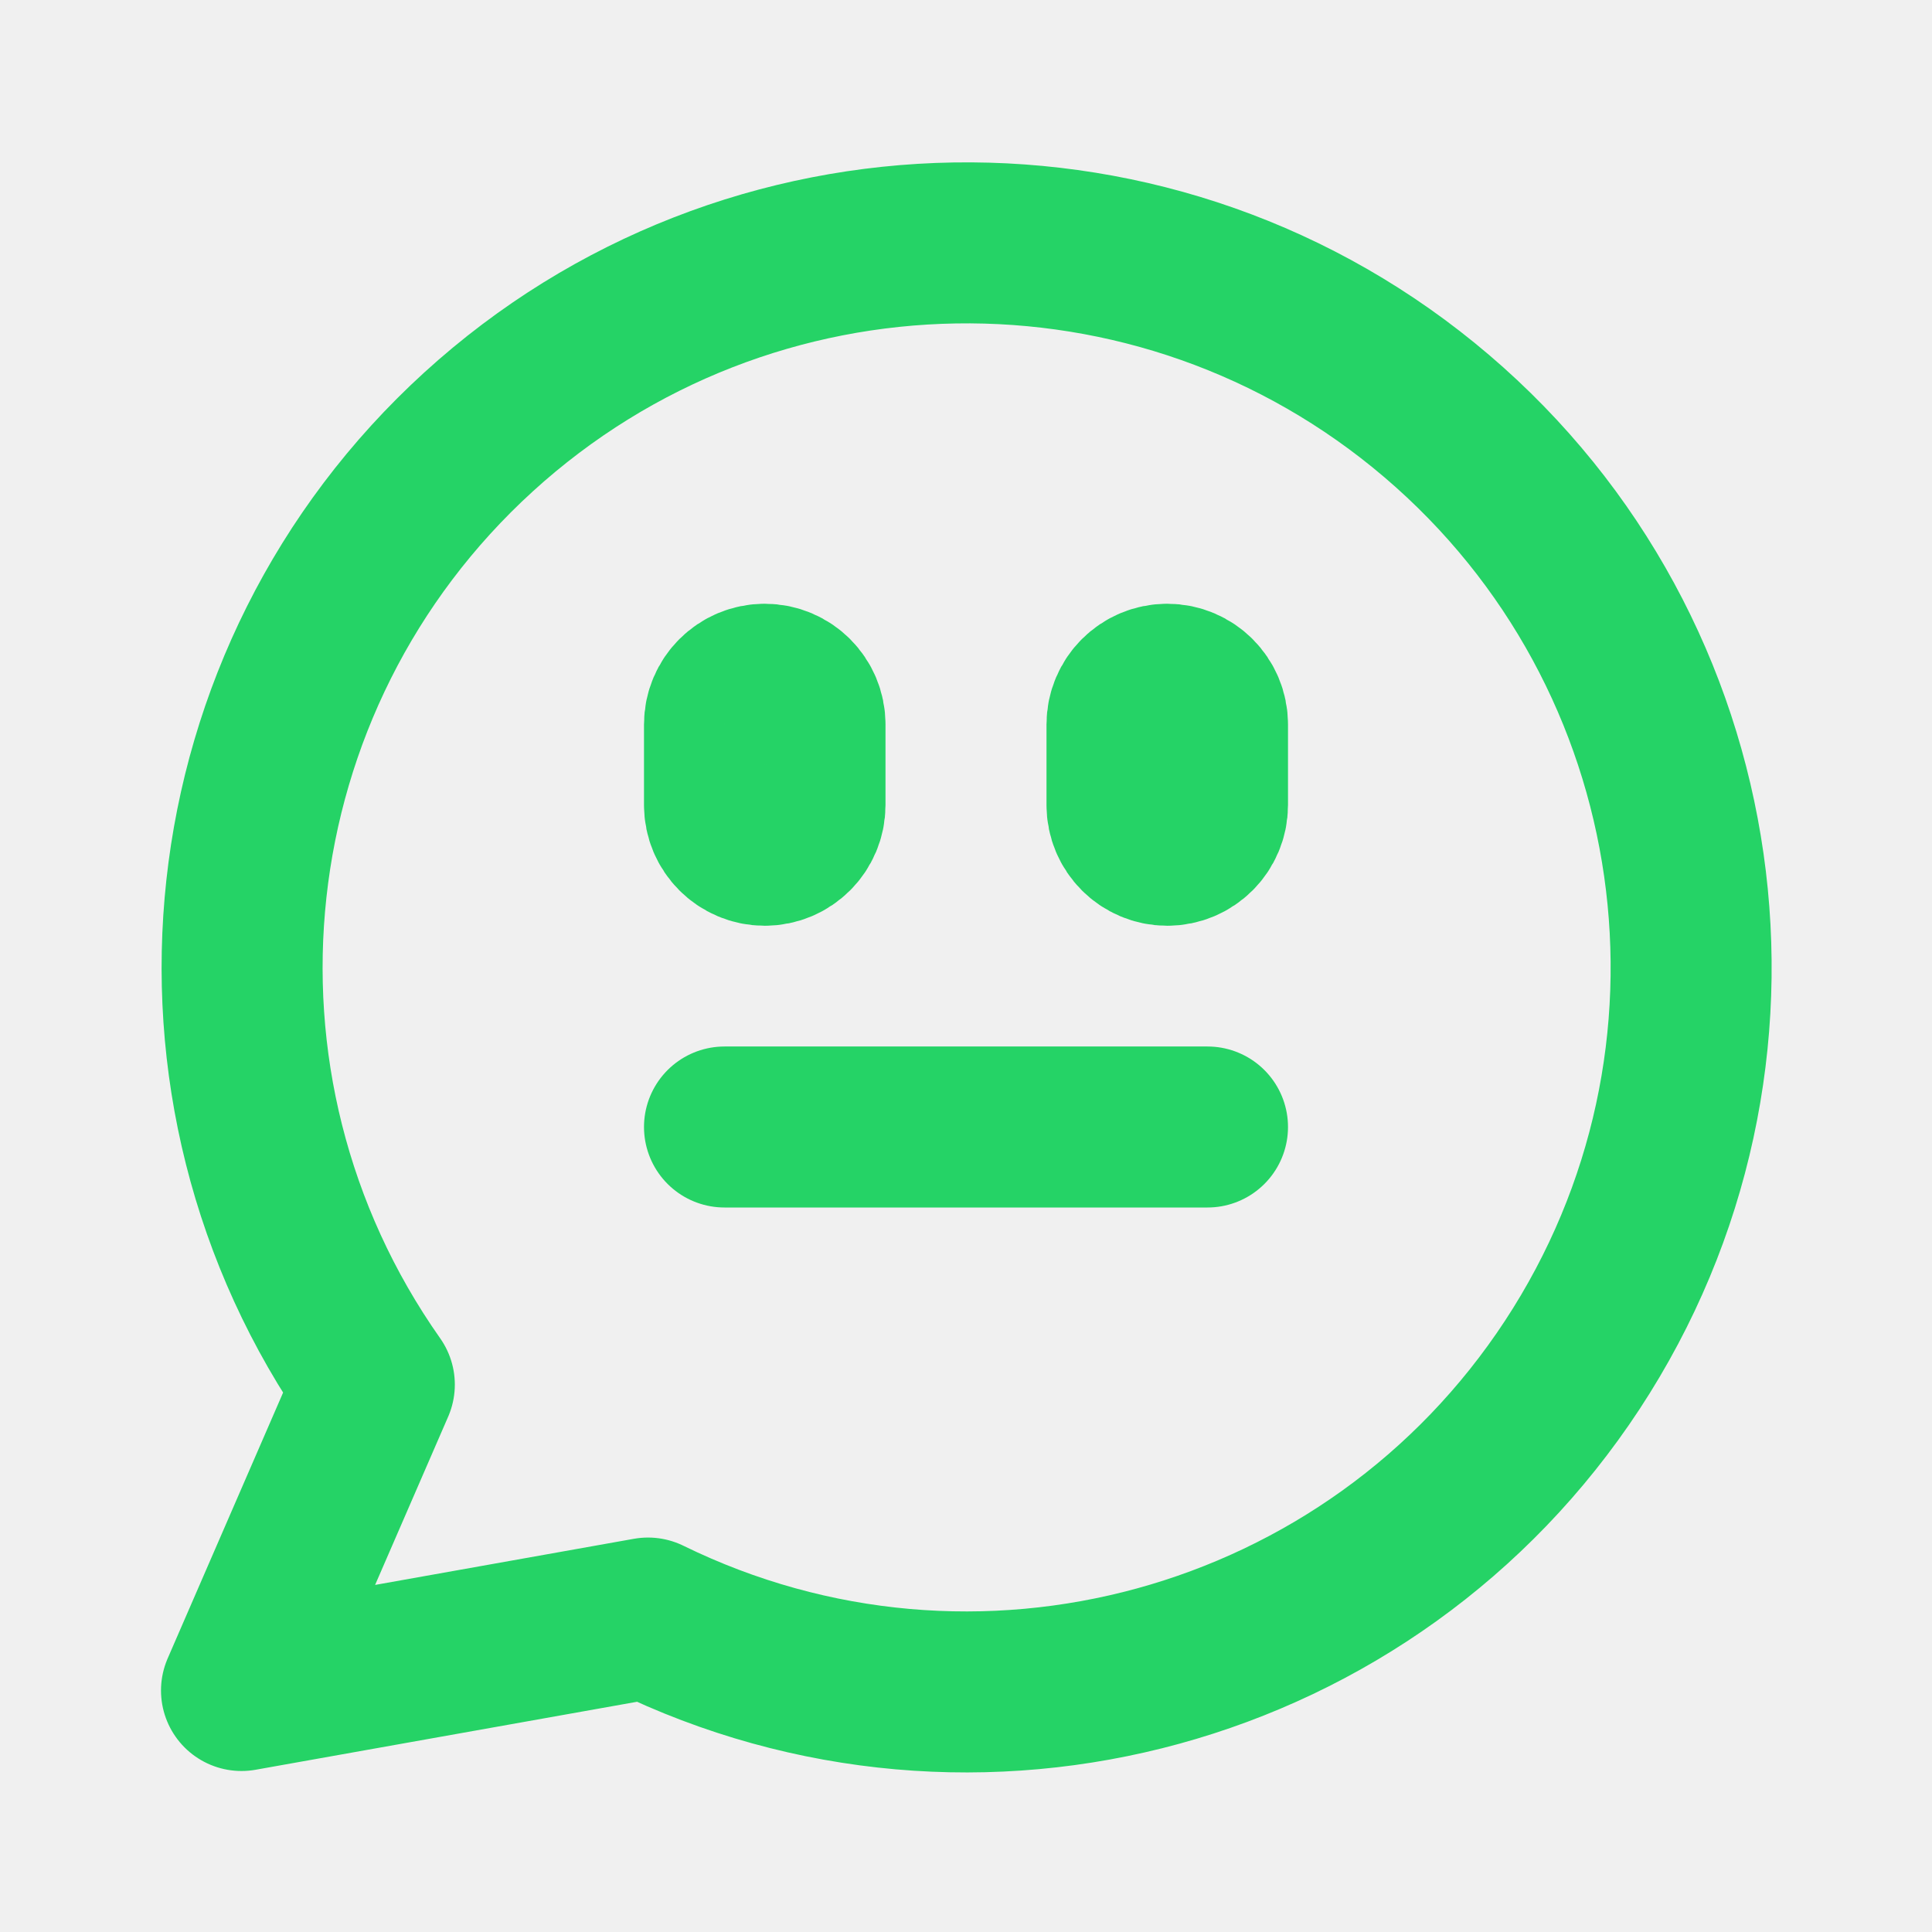
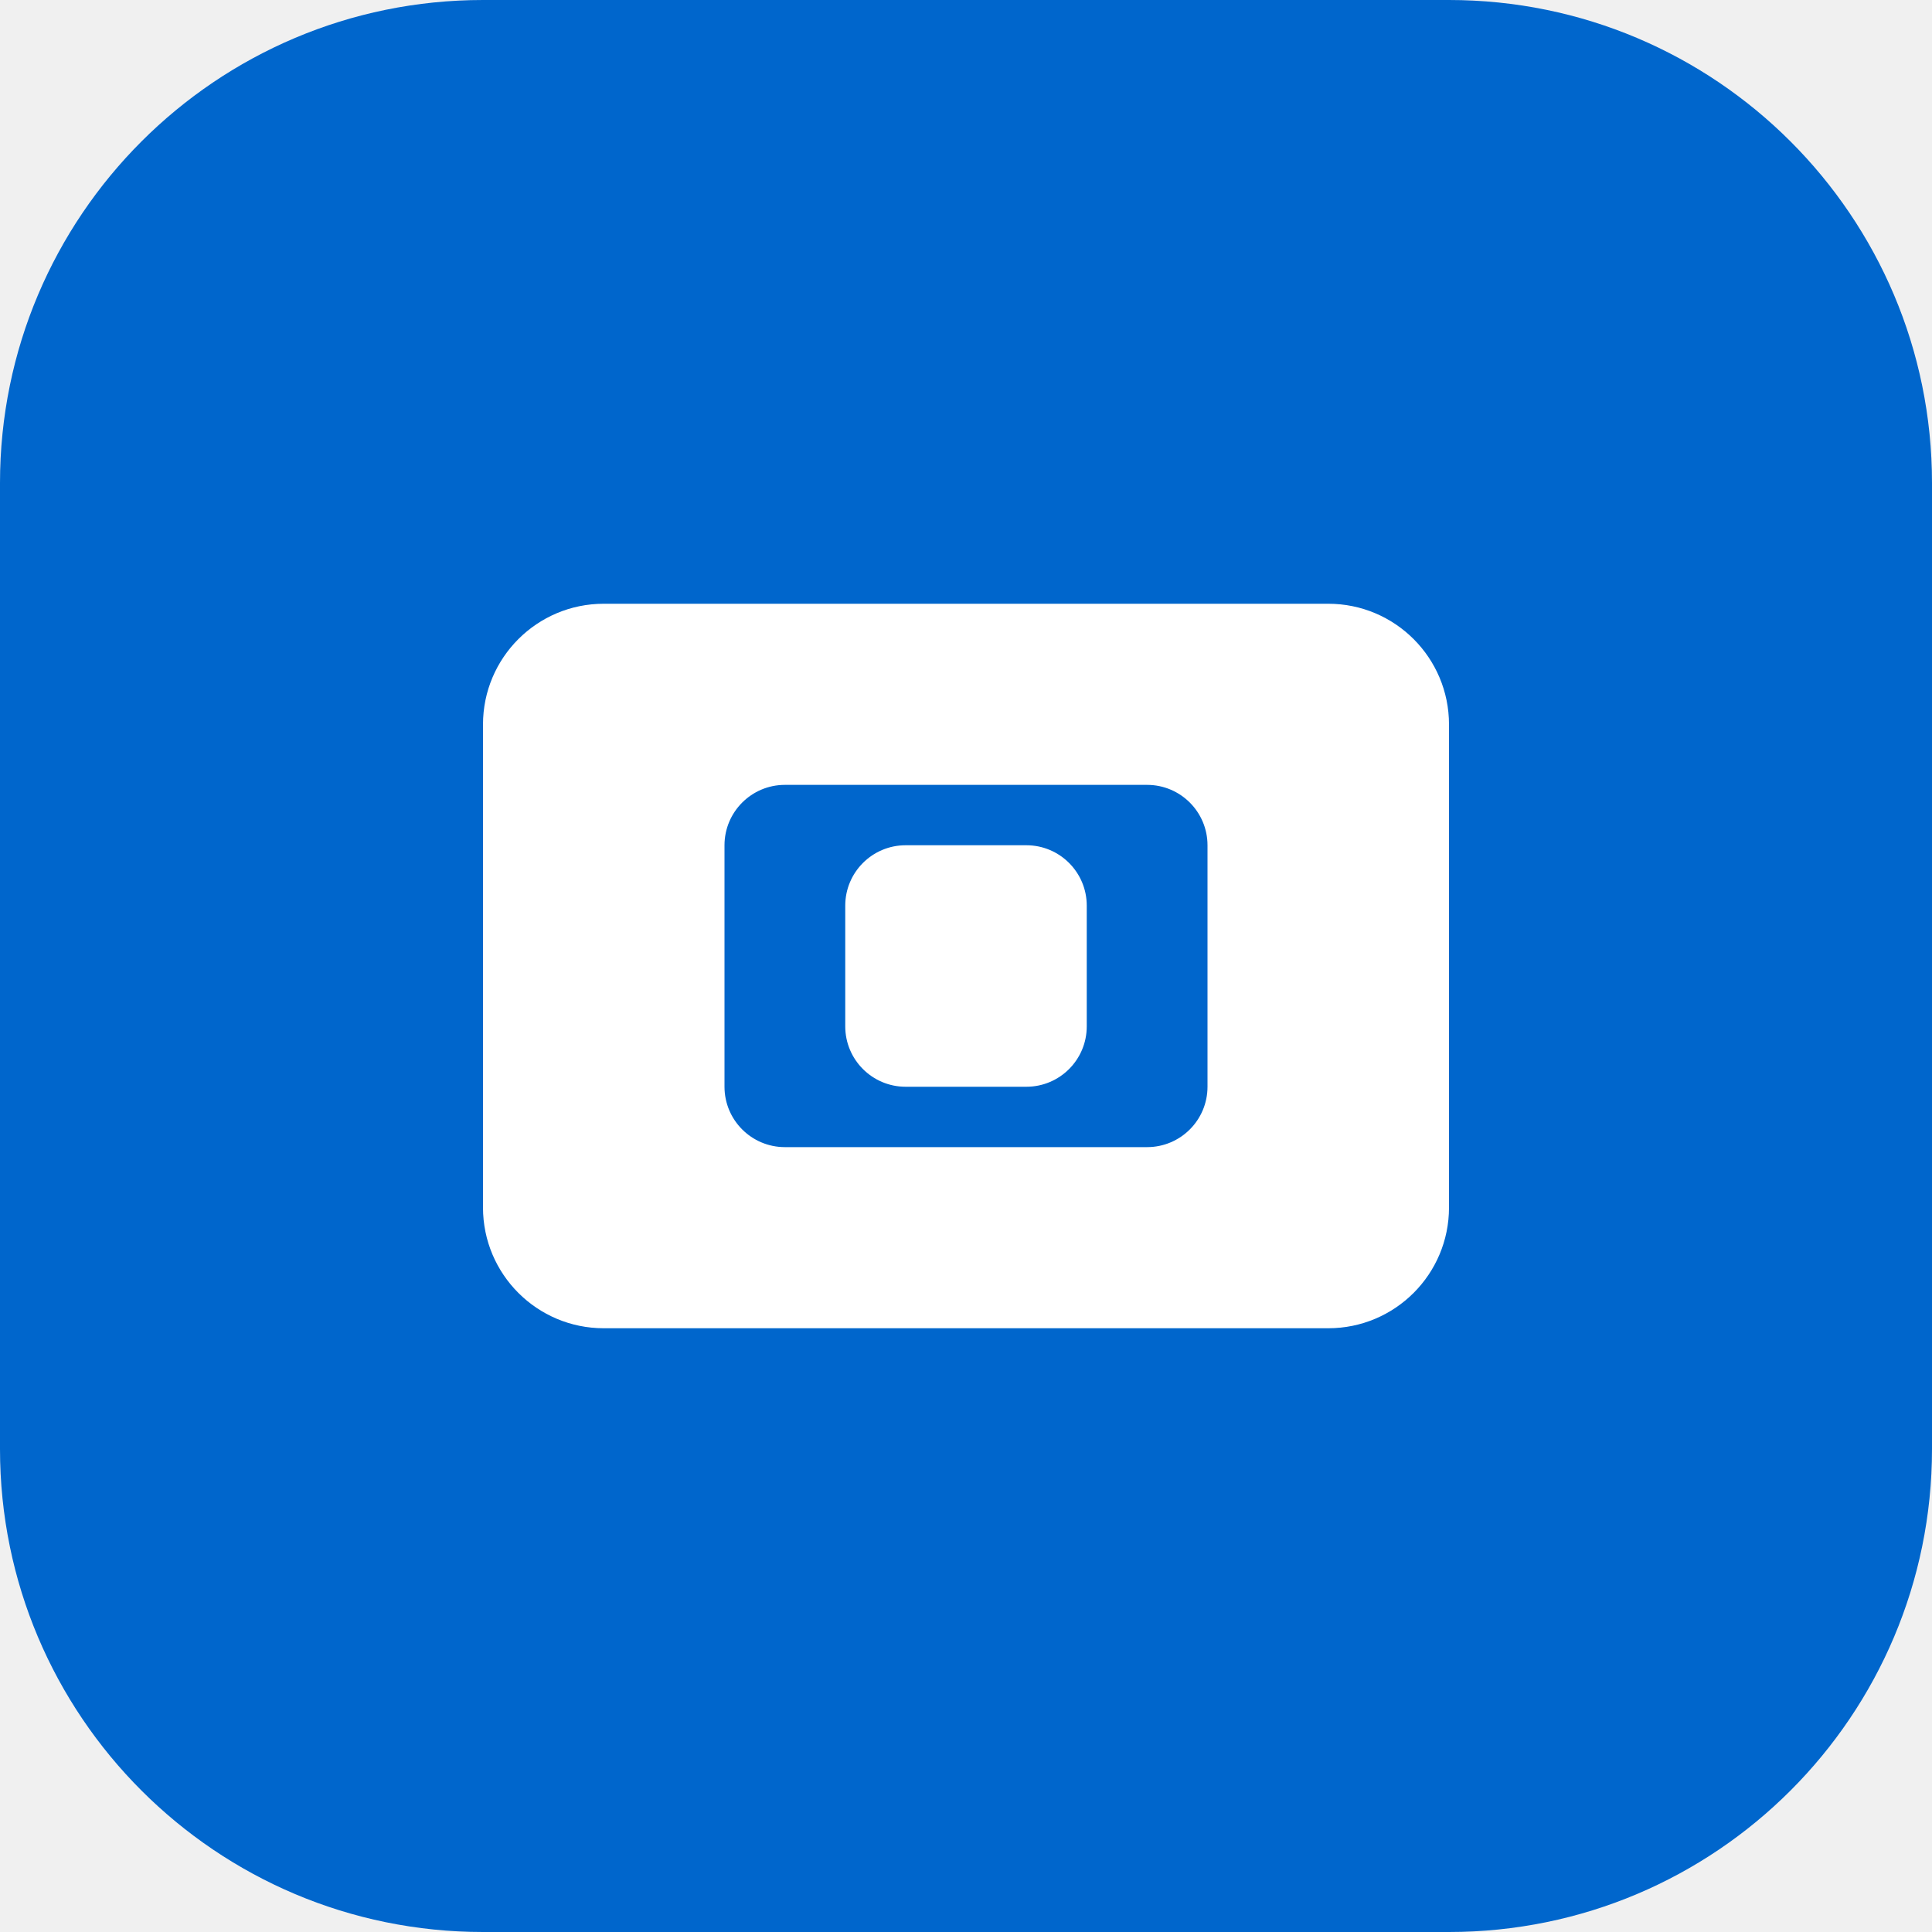
- <svg xmlns="http://www.w3.org/2000/svg" width="24" height="24" viewBox="0 0 24 24" fill="none" stroke="#25D366" stroke-width="2" stroke-linecap="round" stroke-linejoin="round">
-   <path d="M3 21l1.65-3.8a9 9 0 1 1 3.4 2.9L3 21" />
-   <path d="M9 10a.5.5 0 0 0 1 0V9a.5.5 0 0 0-1 0v1Z" />
-   <path d="M14 10a.5.5 0 0 0 1 0V9a.5.5 0 0 0-1 0v1Z" />
-   <path d="M9 14h6" />
+ <svg xmlns="http://www.w3.org/2000/svg" width="32" height="32" viewBox="0 0 32 32" fill="none">
+   <rect width="32" height="32" rx="8" fill="#0066CC" />
+   <path d="M8 12C8 10.895 8.895 10 10 10H22C23.105 10 24 10.895 24 12V20C24 21.105 23.105 22 22 22H10C8.895 22 8 21.105 8 20V12Z" fill="white" />
+   <path d="M12 14C12 13.448 12.448 13 13 13H19C19.552 13 20 13.448 20 14V18C20 18.552 19.552 19 19 19H13C12.448 19 12 18.552 12 18V14Z" fill="#0066CC" />
+   <path d="M14 15C14 14.448 14.448 14 15 14H17C17.552 14 18 14.448 18 15V17C18 17.552 17.552 18 17 18H15C14.448 18 14 17.552 14 17V15Z" fill="white" />
</svg>
